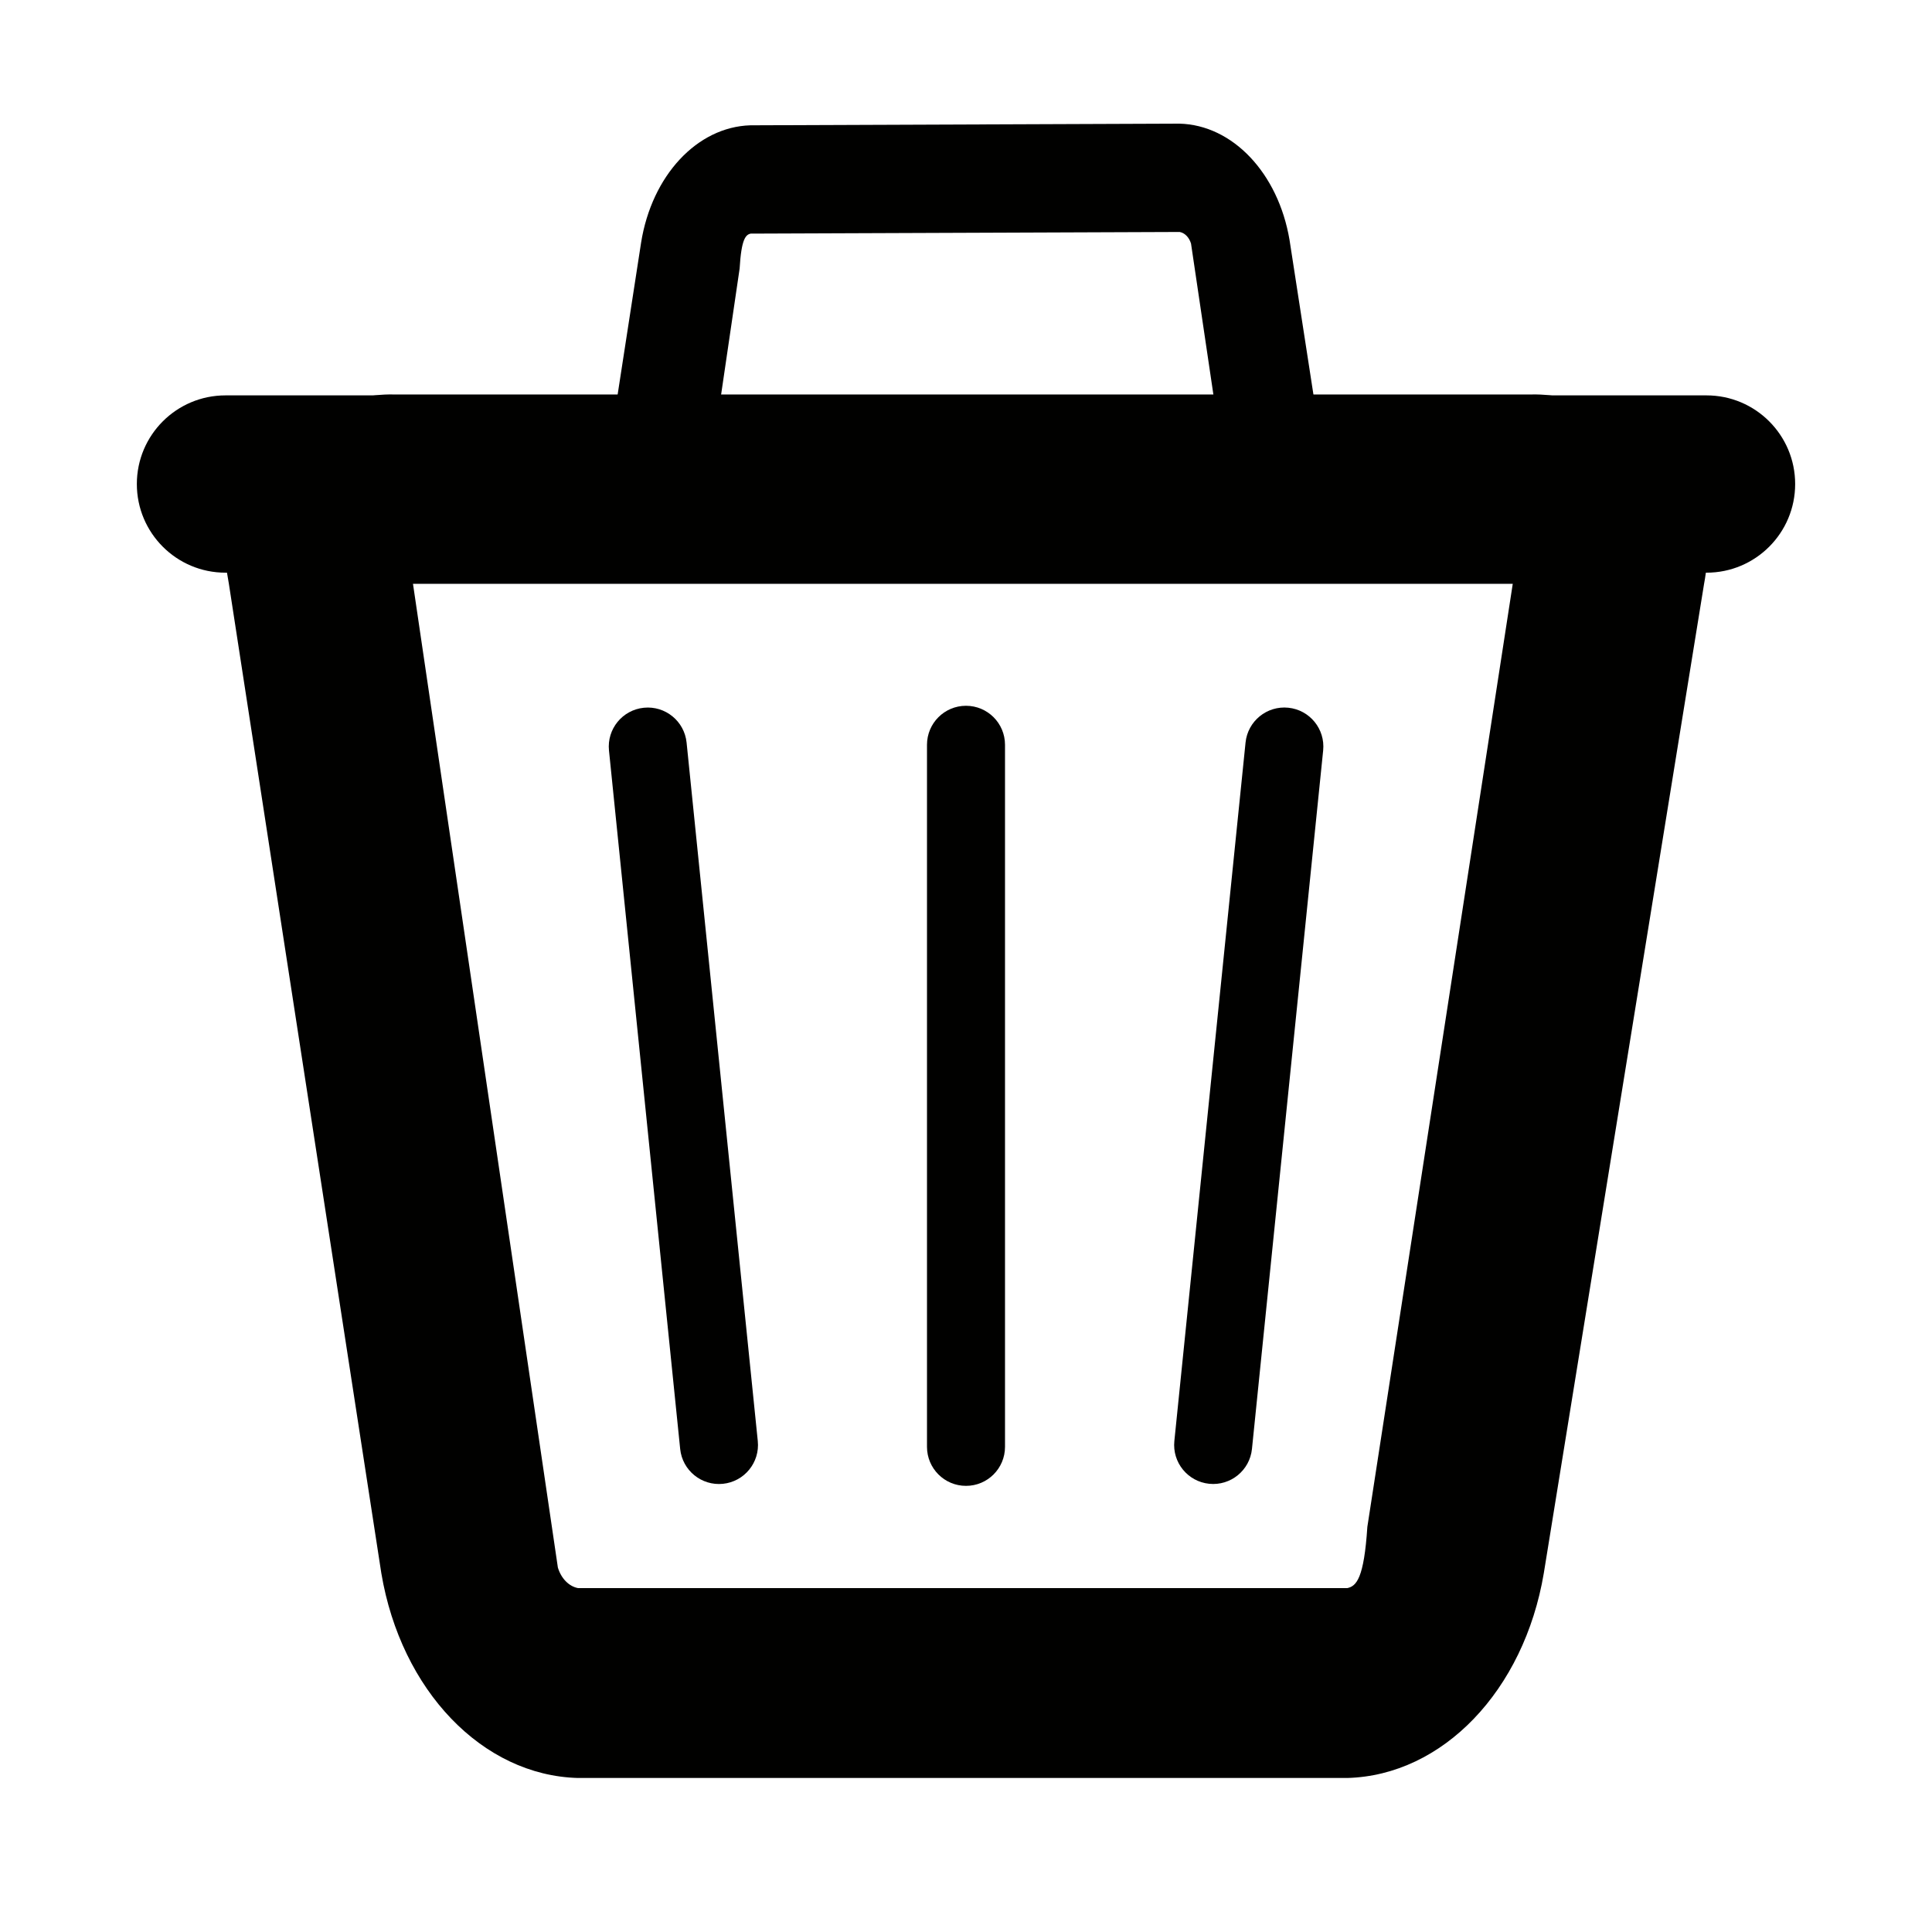
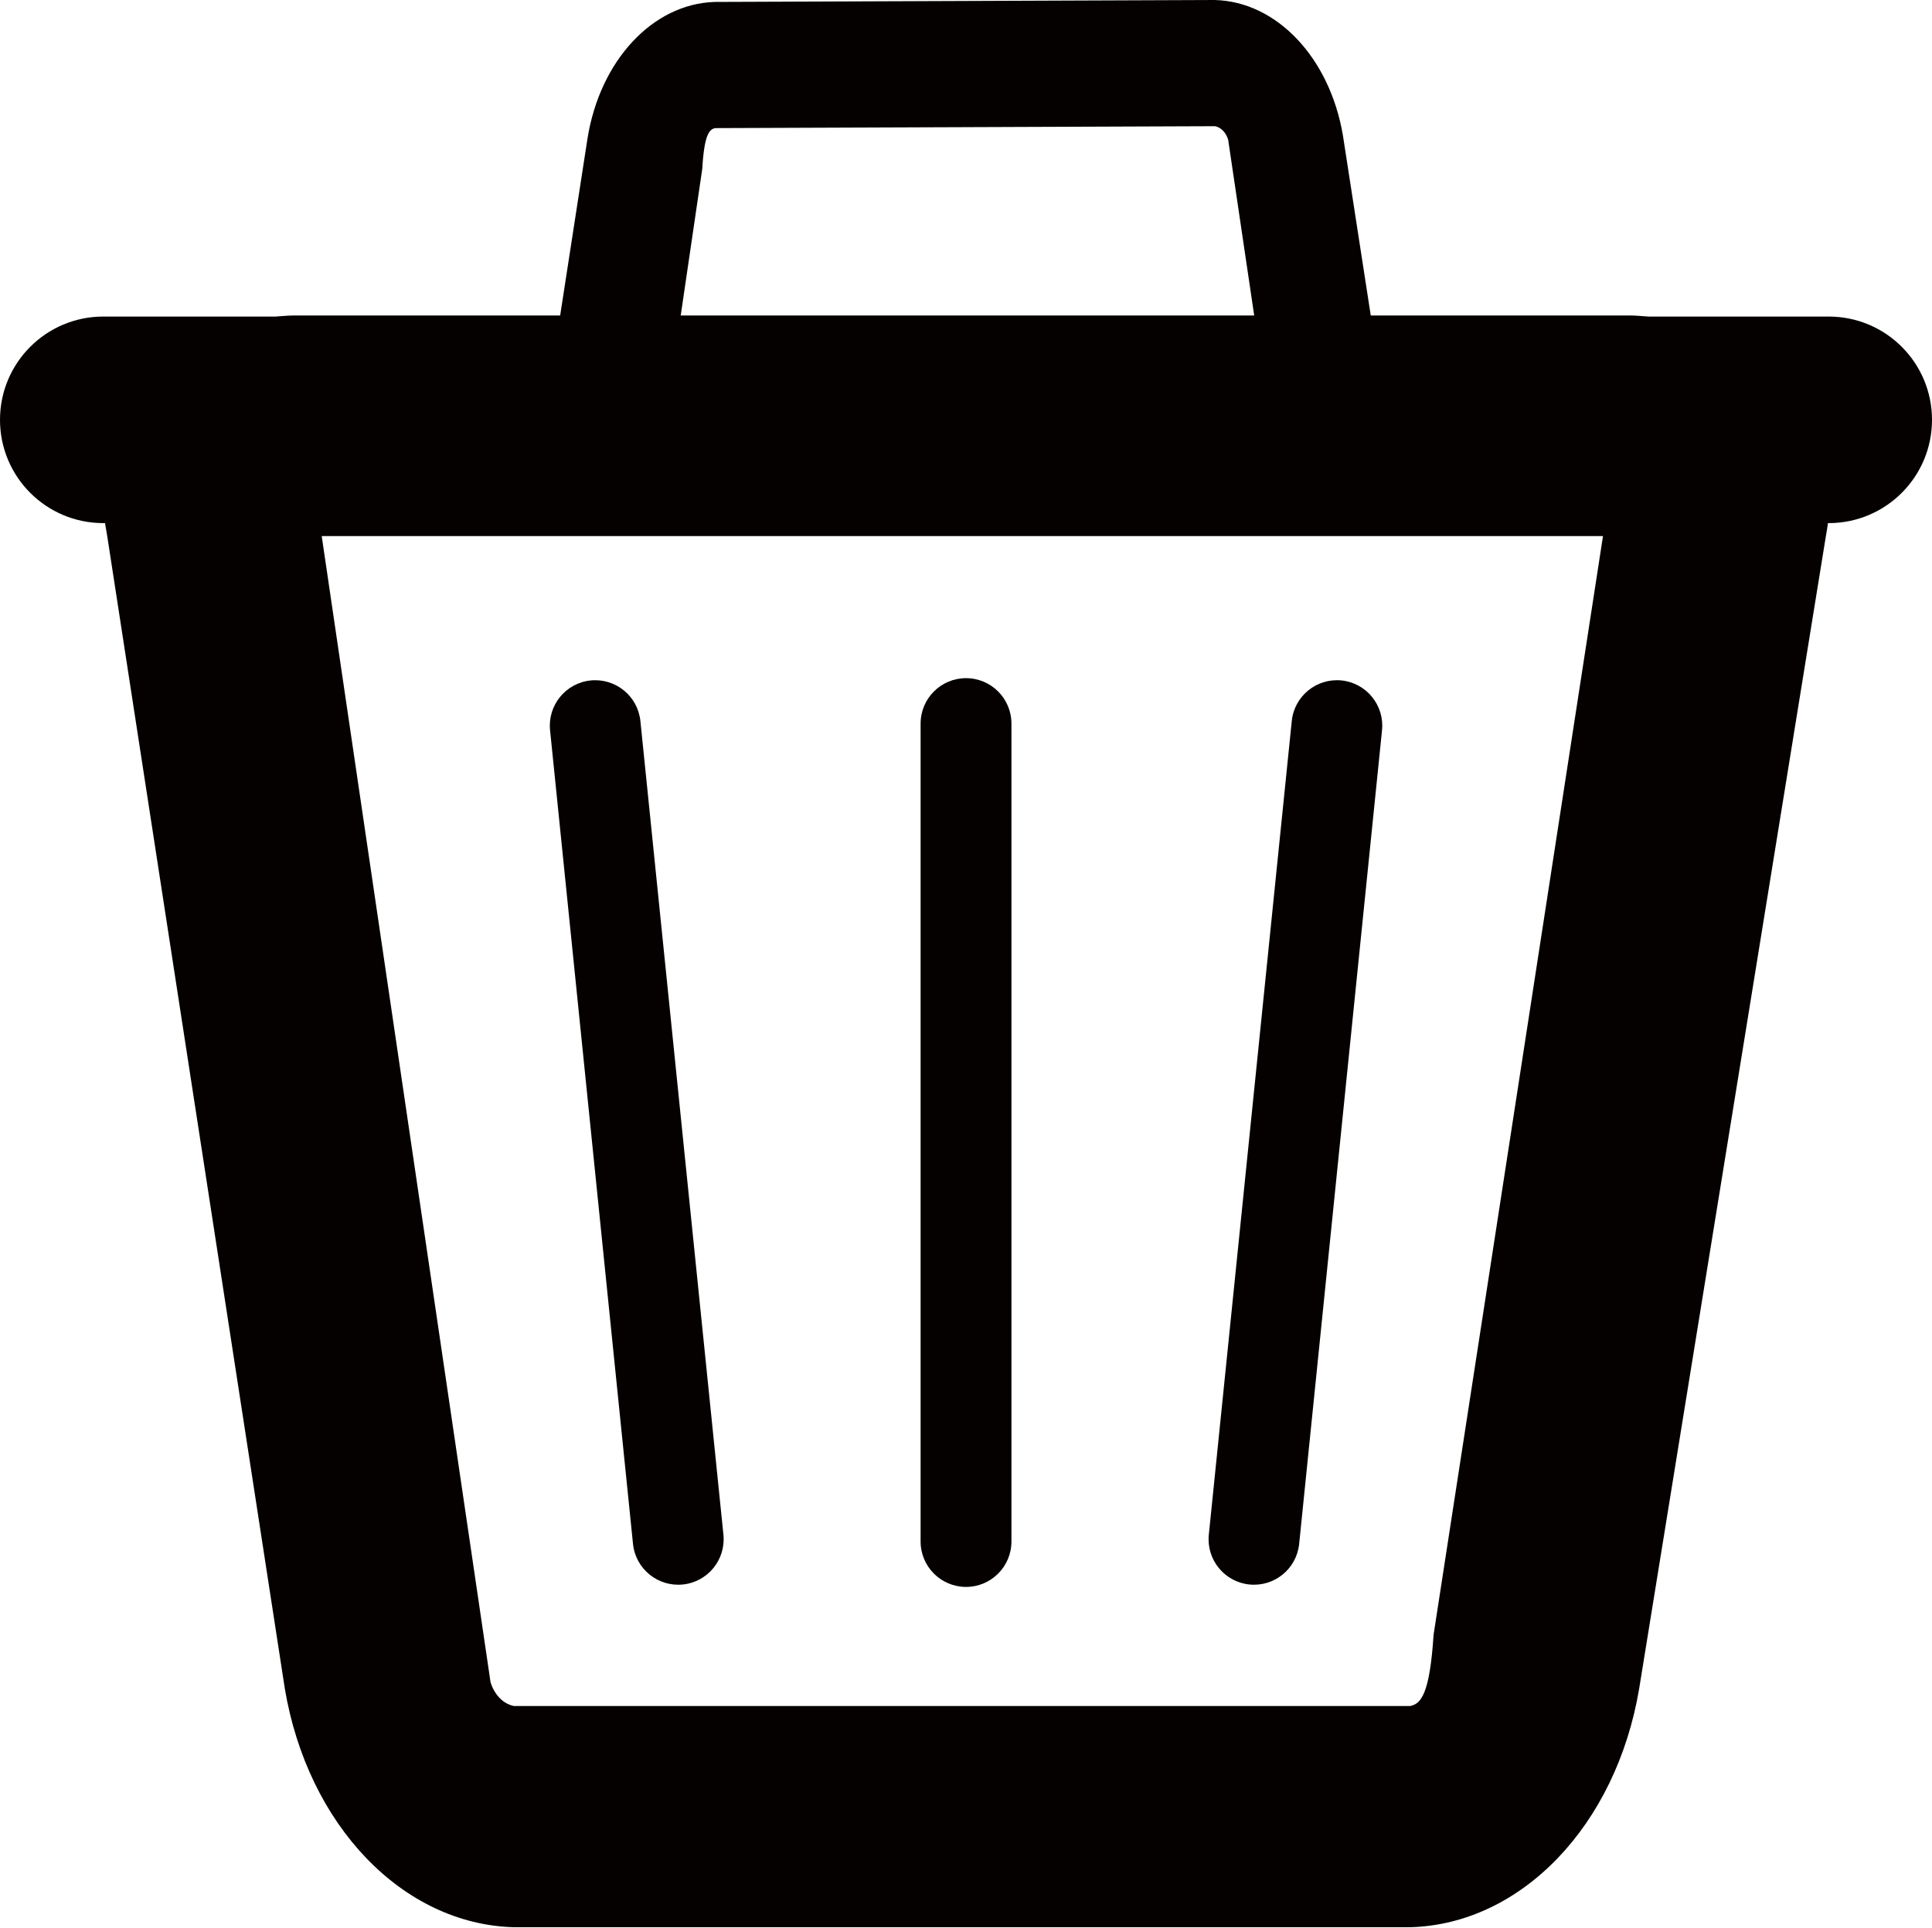
- <svg xmlns="http://www.w3.org/2000/svg" id="レイヤー_2" data-name="レイヤー 2" viewBox="0 0 1000 1000">
+ <svg xmlns="http://www.w3.org/2000/svg" viewBox="0 0 858.34 856.28">
  <defs>
-     <style>.cls-1{fill:#010100;}</style>
+     <style>.a{fill:#050101;}</style>
  </defs>
-   <g id="Components">
-     <g id="SliceIcon">
-       <g id="Icons">
-         <g id="Icons_Cart-Icon" data-name="Icons/Cart-Icon">
-           <path class="cls-1" d="M859.58,243.44c-16.33-25.41-41.08-39.91-67.06-39.26H203.89c-26-.63-50.71,13.87-67,39.29s-24.39,26.87-18.43,58.66l78.91,512.15c10.22,60.78,52.39,104.69,101.77,106H697.35c49.36-1.32,91.5-45.22,101.72-106L882,302.35C887.94,270.54,875.91,268.86,859.58,243.44ZM707.74,790.29C706,817,702.08,821,697.35,822H299.2c-4.75-.9-8.74-5-10.44-10.62l-75-509.2H783Z" />
-         </g>
-       </g>
-     </g>
-   </g>
-   <g id="Components-2" data-name="Components">
-     <g id="SliceIcon-2" data-name="SliceIcon">
-       <g id="Icons-2" data-name="Icons">
-         <g id="Icons_Cart-Icon-2" data-name="Icons/Cart-Icon">
-           <path class="cls-1" d="M382.83,139c.89-15.21,3.09-17.53,5.73-18.08l222.07-.85c2.65.5,4.88,2.81,5.84,6l17.87,120.63,52.23,1.09-19.11-123.6C661.62,89.61,638,64.66,610.46,64l-222.12.86c-27.53.85-50.94,26-56.5,60.66L313.43,244.74l53.48,2.64Z" />
-           <path class="cls-1" d="M366.91,247.38c-17.79.18-35.73-1.49-53.48-2.64" />
-           <path class="cls-1" d="M686.57,247.85c-17.38.09-34.73-.16-52.23-1.09" />
-         </g>
-       </g>
-     </g>
-   </g>
-   <rect class="cls-1" x="479.81" y="365.31" width="40.38" height="403.77" rx="20.19" ry="20.19" />
-   <rect class="cls-1" x="626.12" y="365.31" width="40.38" height="403.77" rx="20.19" ry="20.19" transform="translate(60.89 -62.65) rotate(5.82)" />
-   <rect class="cls-1" x="333.5" y="365.31" width="40.38" height="403.77" rx="20.19" ry="20.19" transform="translate(763.1 1095.58) rotate(174.18)" />
-   <rect class="cls-1" x="70.83" y="204.65" width="858.34" height="91.77" rx="45.88" ry="45.88" />
+   <path class="a" d="M788.75,179.44c-16.33-25.41-41.08-39.91-67.06-39.26H133.06c-26-.63-50.71,13.87-67,39.29s-24.39,26.87-18.43,58.66l78.91,512.15c10.22,60.78,52.39,104.69,101.77,106H626.52c49.36-1.32,91.5-45.22,101.72-106l82.93-511.93C817.11,206.54,805.08,204.86,788.75,179.44ZM636.91,726.29C635.17,753,631.25,757,626.52,758H228.37c-4.75-.9-8.74-5-10.44-10.62l-75-509.2H712.17Z" />
+   <path class="a" d="M312,75c.89-15.21,3.09-17.53,5.73-18.08l222.07-.85c2.65.5,4.88,2.81,5.84,6L563.51,182.7l52.23,1.09L596.63,60.19C590.79,25.61,567.17.66,539.63,0L317.51.86c-27.53.85-50.94,26-56.5,60.66L242.6,180.74l53.48,2.64Z" />
+   <path class="a" d="M296.08,183.38c-17.79.18-35.73-1.49-53.48-2.64" />
+   <path class="a" d="M615.74,183.85c-17.38.09-34.73-.16-52.23-1.09" />
+   <path class="a" d="M429.17,301.31h0a20.19,20.19,0,0,1,20.19,20.19V684.89a20.19,20.19,0,0,1-20.19,20.19h0A20.19,20.19,0,0,1,409,684.89V321.5A20.19,20.19,0,0,1,429.17,301.31Z" />
+   <path class="a" d="M596,302.32h0a20.19,20.19,0,0,1,18,22.13L577.18,686a20.18,20.18,0,0,1-22.13,18h0a20.19,20.19,0,0,1-18-22.13l36.85-361.52A20.18,20.18,0,0,1,596,302.32Z" />
+   <path class="a" d="M303.36,704h0a20.19,20.19,0,0,1-22.13-18L244.38,324.46a20.19,20.19,0,0,1,18-22.13h0a20.19,20.19,0,0,1,22.13,18L321.4,681.89A20.19,20.19,0,0,1,303.36,704Z" />
+   <rect class="a" y="140.65" width="858.34" height="91.77" rx="45.88" ry="45.88" />
</svg>
